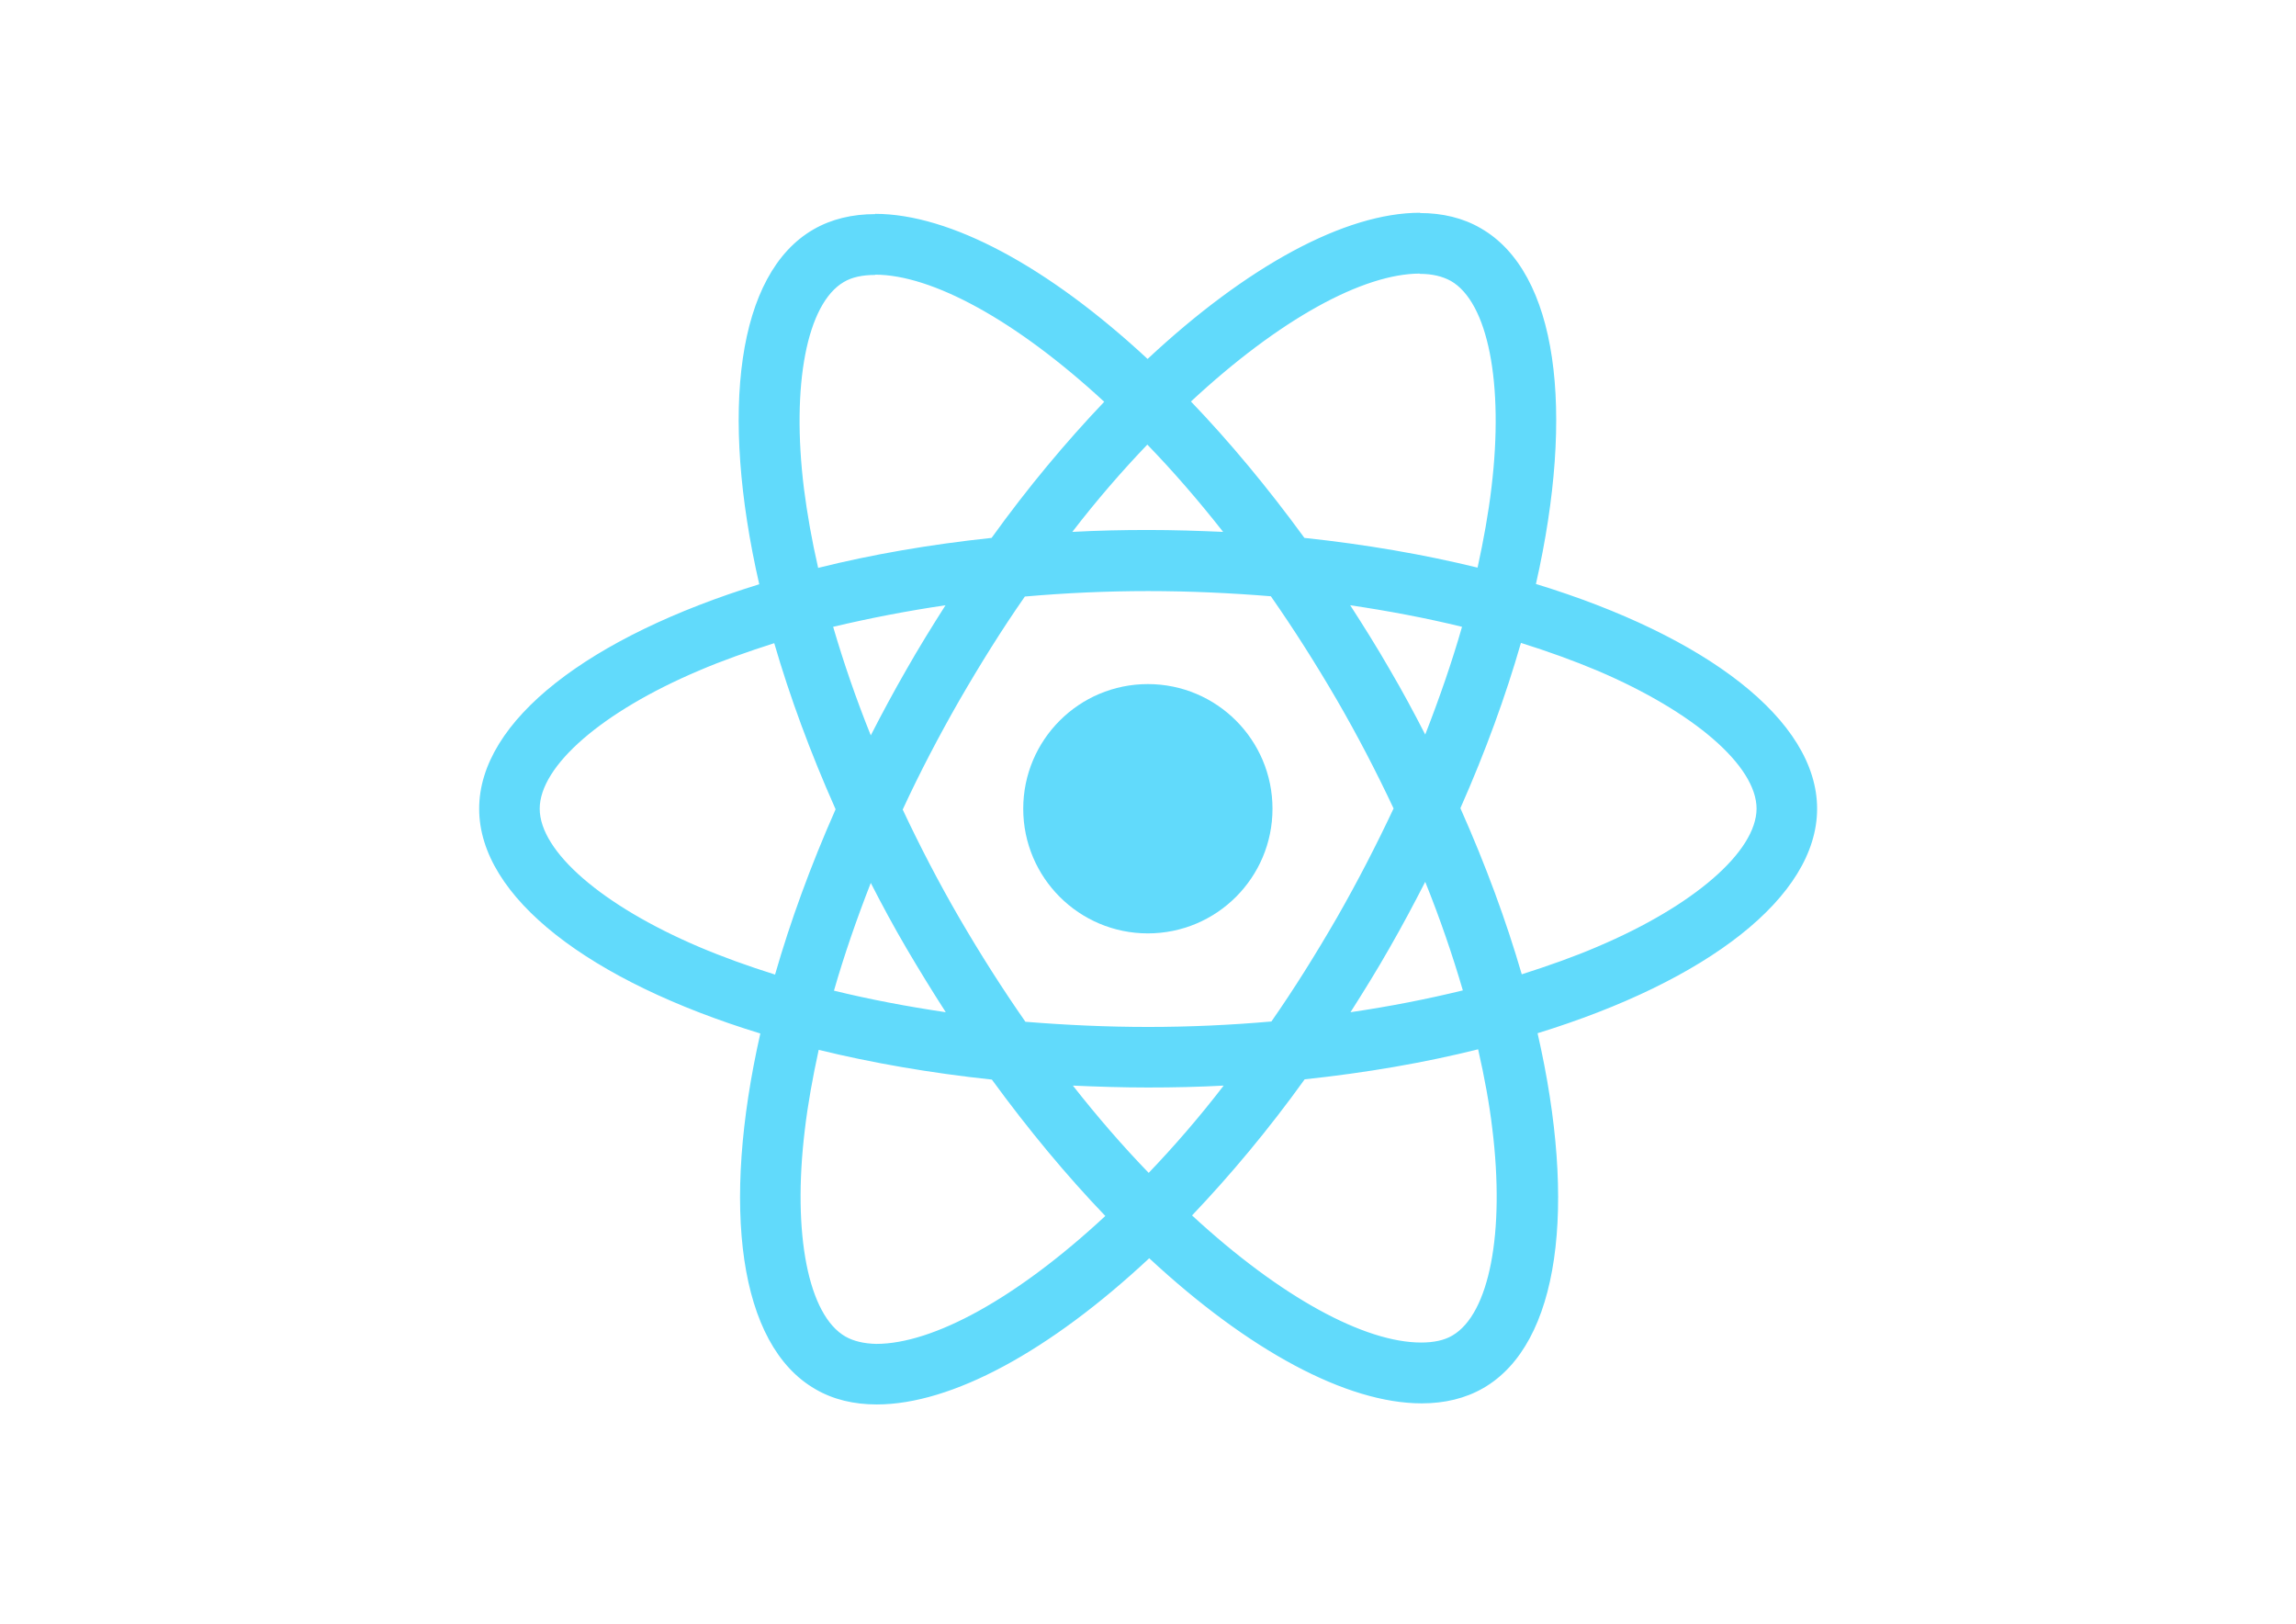
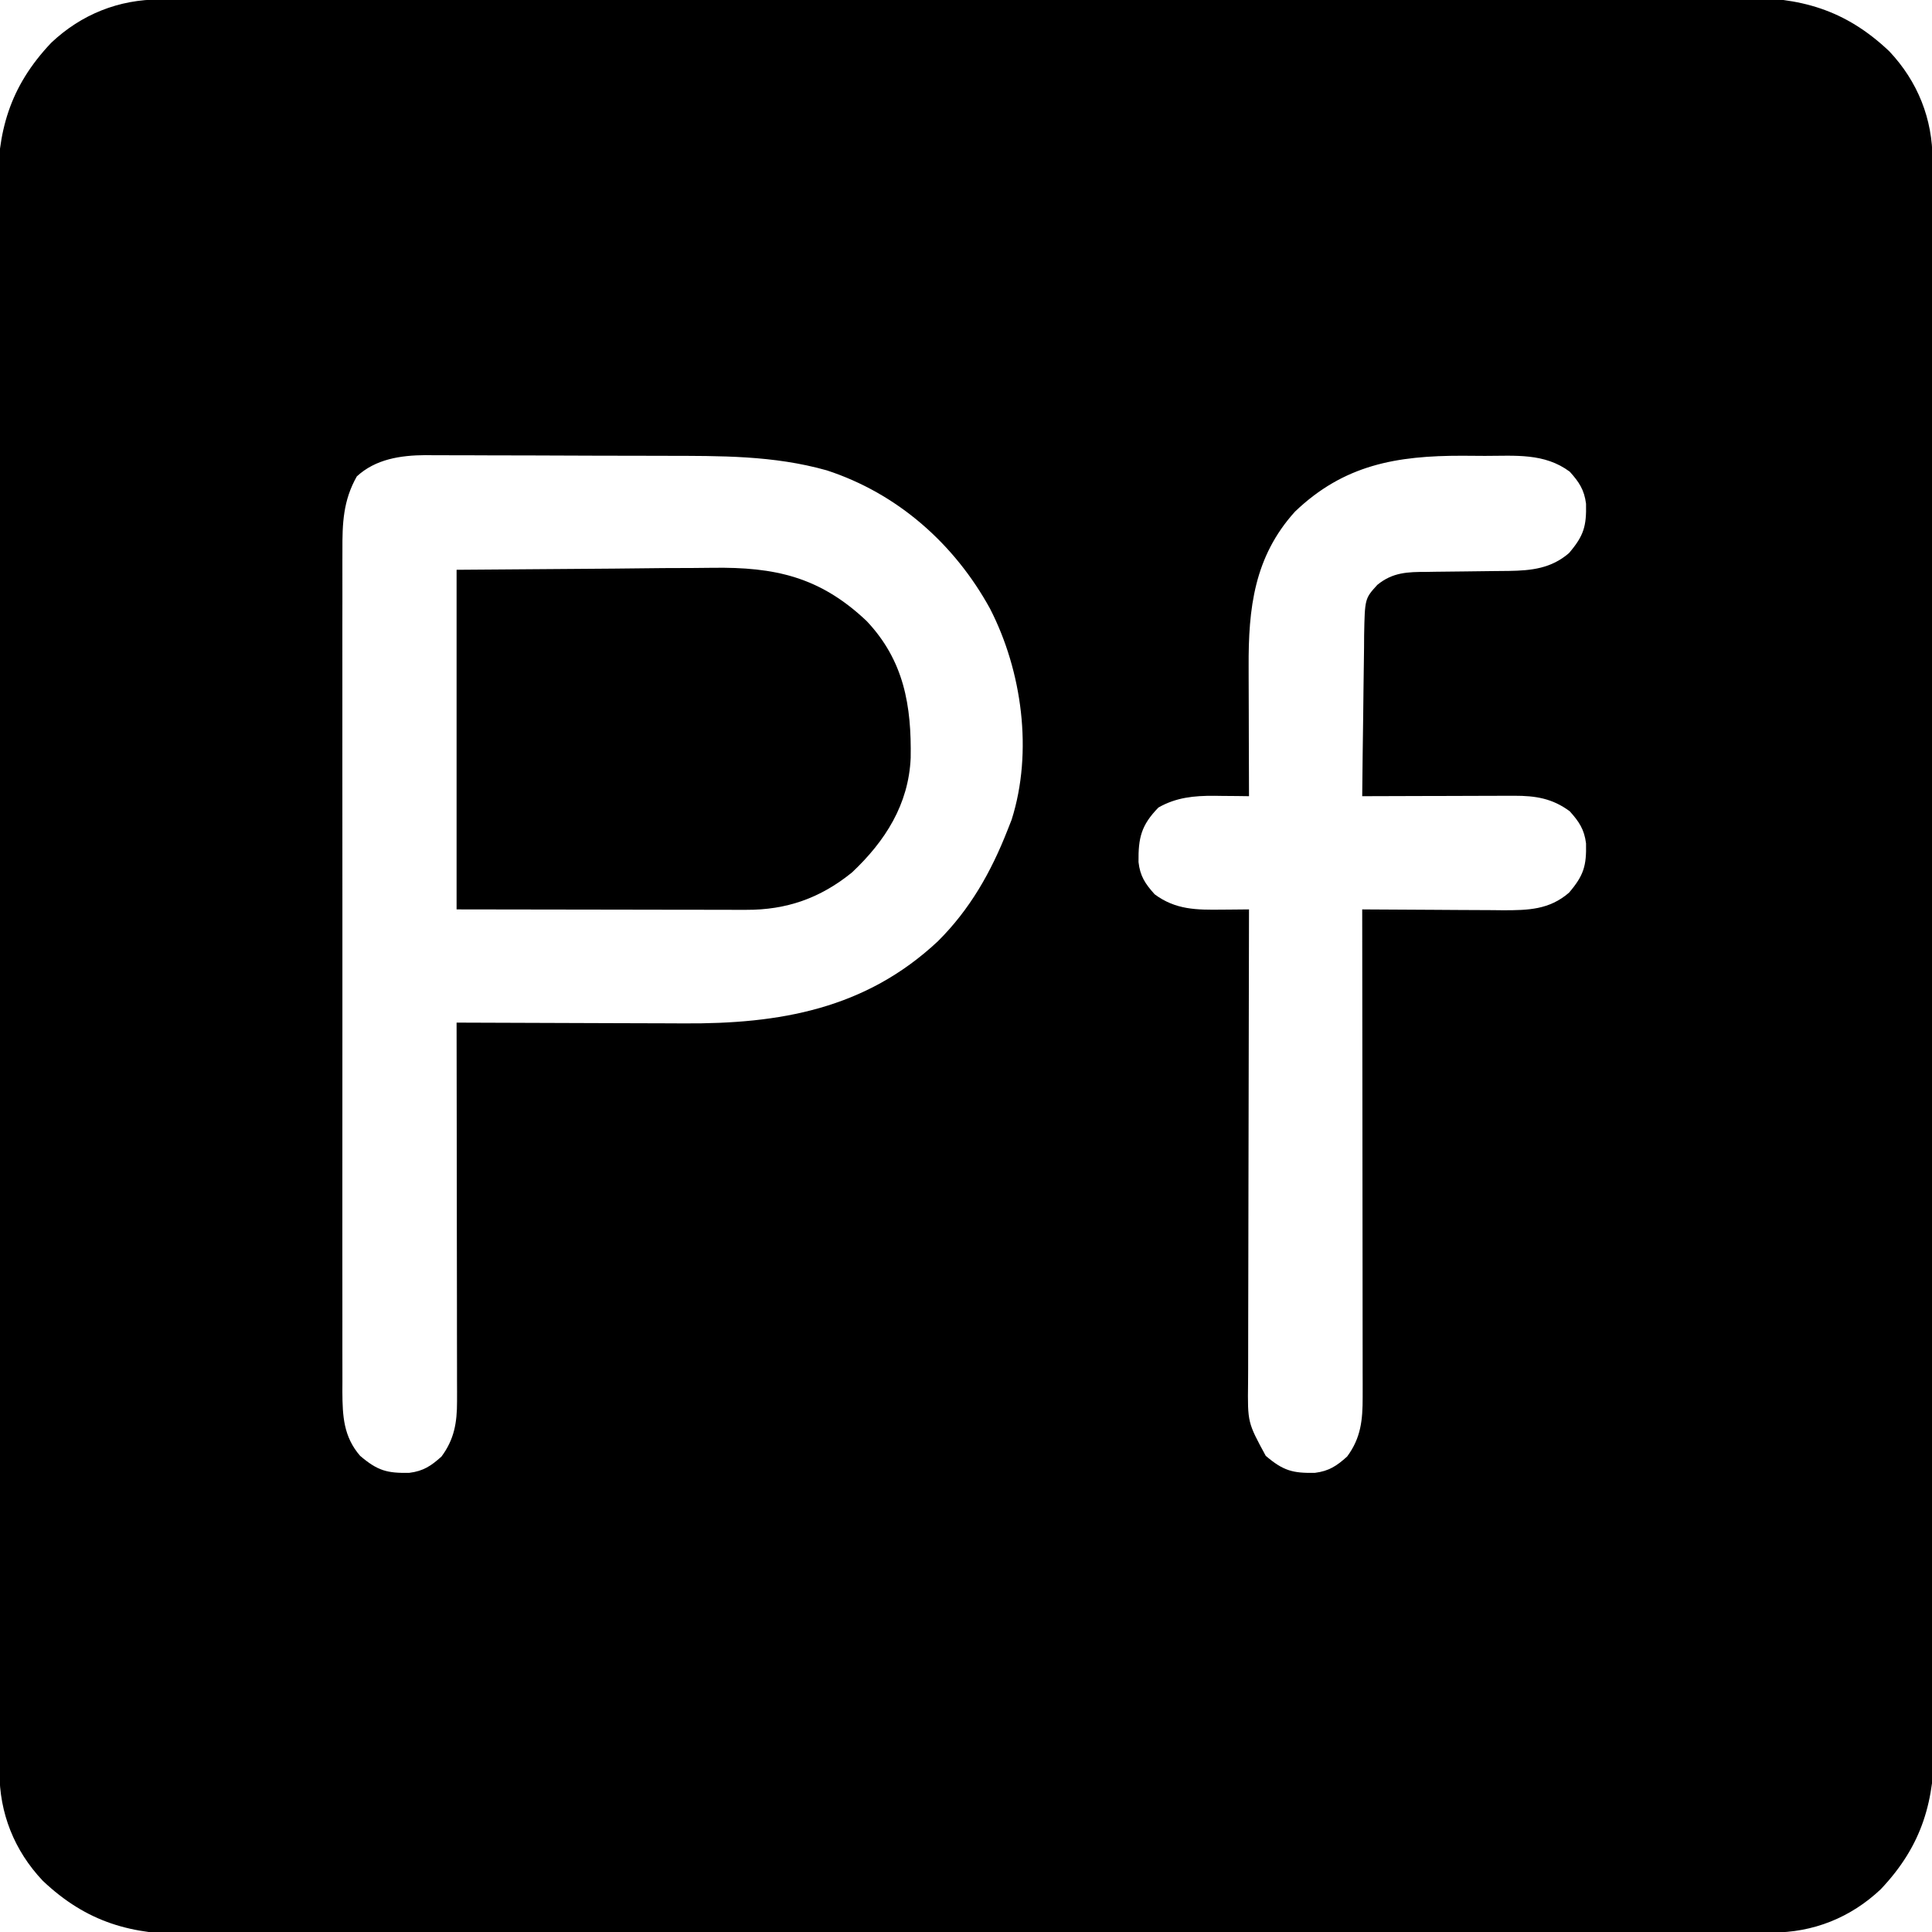
- <svg xmlns="http://www.w3.org/2000/svg" viewBox="0 0 841.9 595.3">
-   <g fill="#61DAFB">
-     <path d="M666.3 296.5c0-32.5-40.7-63.3-103.1-82.4 14.4-63.6 8-114.2-20.2-130.4-6.5-3.8-14.1-5.6-22.4-5.6v22.3c4.6 0 8.3.9 11.4 2.6 13.6 7.8 19.5 37.5 14.9 75.7-1.1 9.4-2.9 19.3-5.1 29.4-19.6-4.8-41-8.5-63.5-10.9-13.5-18.5-27.5-35.3-41.6-50 32.6-30.3 63.2-46.9 84-46.9V78c-27.5 0-63.5 19.6-99.9 53.6-36.4-33.8-72.4-53.2-99.9-53.2v22.3c20.7 0 51.4 16.5 84 46.6-14 14.7-28 31.4-41.3 49.9-22.6 2.4-44 6.1-63.6 11-2.3-10-4-19.7-5.2-29-4.7-38.2 1.1-67.9 14.6-75.8 3-1.8 6.9-2.6 11.5-2.6V78.5c-8.4 0-16 1.8-22.6 5.6-28.1 16.2-34.4 66.7-19.9 130.1-62.2 19.2-102.7 49.9-102.7 82.3 0 32.5 40.7 63.3 103.1 82.4-14.4 63.6-8 114.2 20.2 130.4 6.5 3.8 14.1 5.6 22.5 5.6 27.5 0 63.5-19.6 99.9-53.6 36.4 33.8 72.4 53.2 99.9 53.2 8.4 0 16-1.8 22.6-5.6 28.1-16.2 34.4-66.7 19.9-130.1 62-19.1 102.5-49.9 102.5-82.3zm-130.2-66.7c-3.7 12.9-8.3 26.2-13.5 39.5-4.1-8-8.4-16-13.1-24-4.6-8-9.5-15.8-14.4-23.4 14.2 2.1 27.9 4.7 41 7.9zm-45.8 106.5c-7.8 13.5-15.8 26.3-24.1 38.2-14.9 1.3-30 2-45.2 2-15.1 0-30.2-.7-45-1.9-8.3-11.9-16.4-24.6-24.2-38-7.6-13.1-14.5-26.4-20.8-39.8 6.2-13.4 13.2-26.8 20.7-39.9 7.8-13.5 15.8-26.3 24.1-38.2 14.9-1.3 30-2 45.2-2 15.1 0 30.2.7 45 1.9 8.3 11.9 16.4 24.6 24.2 38 7.6 13.1 14.5 26.4 20.8 39.8-6.3 13.4-13.2 26.8-20.7 39.9zm32.3-13c5.4 13.4 10 26.8 13.8 39.8-13.1 3.2-26.9 5.9-41.2 8 4.9-7.7 9.8-15.6 14.4-23.7 4.6-8 8.9-16.1 13-24.1zM421.2 430c-9.3-9.6-18.6-20.3-27.8-32 9 .4 18.2.7 27.5.7 9.4 0 18.7-.2 27.8-.7-9 11.7-18.3 22.4-27.5 32zm-74.4-58.9c-14.2-2.1-27.9-4.7-41-7.9 3.7-12.9 8.3-26.2 13.5-39.5 4.1 8 8.4 16 13.1 24 4.7 8 9.5 15.8 14.4 23.4zM420.7 163c9.3 9.6 18.6 20.3 27.8 32-9-.4-18.2-.7-27.5-.7-9.4 0-18.7.2-27.8.7 9-11.7 18.3-22.4 27.5-32zm-74 58.9c-4.9 7.7-9.8 15.6-14.4 23.7-4.6 8-8.9 16-13 24-5.4-13.4-10-26.8-13.8-39.8 13.1-3.1 26.9-5.8 41.2-7.9zm-90.5 125.2c-35.4-15.1-58.3-34.9-58.3-50.6 0-15.7 22.9-35.6 58.3-50.6 8.6-3.7 18-7 27.7-10.1 5.7 19.6 13.2 40 22.5 60.9-9.2 20.8-16.6 41.1-22.2 60.6-9.9-3.1-19.3-6.5-28-10.2zM310 490c-13.6-7.8-19.5-37.5-14.9-75.7 1.1-9.4 2.9-19.3 5.1-29.4 19.6 4.8 41 8.5 63.5 10.9 13.5 18.5 27.5 35.3 41.6 50-32.6 30.3-63.2 46.9-84 46.9-4.5-.1-8.3-1-11.3-2.7zm237.2-76.2c4.7 38.2-1.1 67.9-14.6 75.8-3 1.8-6.9 2.6-11.5 2.6-20.7 0-51.4-16.5-84-46.6 14-14.7 28-31.4 41.3-49.9 22.6-2.4 44-6.1 63.6-11 2.3 10.1 4.1 19.8 5.2 29.1zm38.5-66.7c-8.6 3.7-18 7-27.7 10.1-5.7-19.6-13.2-40-22.5-60.9 9.2-20.8 16.6-41.1 22.2-60.6 9.9 3.1 19.3 6.5 28.1 10.2 35.4 15.1 58.3 34.9 58.3 50.6-.1 15.7-23 35.6-58.4 50.6zM320.8 78.4z" />
-     <circle cx="420.9" cy="296.5" r="45.7" />
-     <path d="M520.5 78.1z" />
-   </g>
+ <svg xmlns="http://www.w3.org/2000/svg" version="1.1" width="512" height="512">
+   <path d="M0 0 C0.747 -0.003 1.494 -0.005 2.264 -0.008 C4.781 -0.016 7.298 -0.016 9.815 -0.017 C11.632 -0.021 13.45 -0.025 15.267 -0.03 C20.272 -0.042 25.278 -0.048 30.283 -0.052 C35.677 -0.058 41.071 -0.07 46.466 -0.081 C59.499 -0.105 72.533 -0.12 85.567 -0.133 C89.248 -0.136 92.929 -0.14 96.61 -0.144 C119.469 -0.17 142.327 -0.192 165.185 -0.204 C170.481 -0.207 175.776 -0.21 181.072 -0.213 C182.388 -0.214 183.704 -0.215 185.06 -0.215 C206.378 -0.228 227.695 -0.261 249.013 -0.303 C270.898 -0.345 292.783 -0.369 314.668 -0.374 C326.956 -0.378 339.244 -0.389 351.532 -0.422 C361.999 -0.45 372.465 -0.461 382.931 -0.45 C388.269 -0.445 393.607 -0.448 398.945 -0.472 C403.838 -0.495 408.73 -0.494 413.623 -0.475 C415.387 -0.472 417.152 -0.478 418.916 -0.493 C434.695 -0.619 446.571 2.607 458.313 13.719 C465.868 21.722 469.797 31.649 469.778 42.496 C469.781 43.243 469.784 43.99 469.786 44.759 C469.794 47.276 469.795 49.793 469.795 52.311 C469.799 54.128 469.804 55.945 469.808 57.763 C469.82 62.768 469.826 67.773 469.831 72.779 C469.837 78.173 469.848 83.567 469.859 88.961 C469.883 101.995 469.898 115.029 469.911 128.063 C469.915 131.744 469.919 135.425 469.923 139.106 C469.948 161.964 469.97 184.823 469.982 207.681 C469.985 212.976 469.988 218.272 469.991 223.567 C469.992 224.884 469.993 226.2 469.994 227.556 C470.006 248.873 470.039 270.191 470.081 291.509 C470.124 313.394 470.147 335.279 470.152 357.164 C470.156 369.452 470.168 381.74 470.2 394.028 C470.228 404.494 470.239 414.96 470.228 425.427 C470.223 430.765 470.226 436.103 470.251 441.441 C470.273 446.334 470.272 451.226 470.254 456.119 C470.251 457.883 470.256 459.648 470.271 461.412 C470.398 477.191 467.171 489.066 456.059 500.809 C448.057 508.364 438.129 512.293 427.282 512.274 C426.536 512.277 425.789 512.279 425.019 512.282 C422.502 512.29 419.985 512.29 417.468 512.291 C415.65 512.295 413.833 512.299 412.016 512.304 C407.01 512.316 402.005 512.322 397 512.326 C391.605 512.332 386.211 512.344 380.817 512.355 C367.783 512.379 354.749 512.394 341.716 512.407 C338.034 512.41 334.353 512.414 330.672 512.418 C307.814 512.444 284.956 512.466 262.097 512.478 C256.802 512.481 251.506 512.484 246.211 512.487 C244.237 512.488 244.237 512.488 242.222 512.489 C220.905 512.502 199.587 512.535 178.27 512.577 C156.385 512.619 134.499 512.643 112.614 512.648 C100.326 512.652 88.038 512.663 75.75 512.696 C65.284 512.724 54.818 512.735 44.352 512.724 C39.013 512.719 33.675 512.722 28.337 512.747 C23.444 512.769 18.552 512.768 13.66 512.749 C11.895 512.747 10.131 512.752 8.366 512.767 C-7.412 512.893 -19.288 509.667 -31.031 498.555 C-38.585 490.552 -42.514 480.625 -42.496 469.778 C-42.498 469.031 -42.501 468.284 -42.504 467.515 C-42.511 464.998 -42.512 462.481 -42.513 459.963 C-42.517 458.146 -42.521 456.329 -42.526 454.511 C-42.538 449.506 -42.544 444.501 -42.548 439.495 C-42.554 434.101 -42.566 428.707 -42.576 423.313 C-42.601 410.279 -42.616 397.245 -42.628 384.211 C-42.632 380.53 -42.636 376.849 -42.64 373.168 C-42.665 350.31 -42.688 327.451 -42.7 304.593 C-42.703 299.298 -42.706 294.002 -42.709 288.707 C-42.71 286.732 -42.71 286.732 -42.711 284.718 C-42.724 263.401 -42.757 242.083 -42.799 220.765 C-42.841 198.88 -42.865 176.995 -42.87 155.11 C-42.873 142.822 -42.885 130.534 -42.918 118.246 C-42.946 107.78 -42.957 97.314 -42.946 86.847 C-42.941 81.509 -42.943 76.171 -42.968 70.833 C-42.991 65.94 -42.99 61.048 -42.971 56.156 C-42.968 54.391 -42.974 52.626 -42.989 50.862 C-43.115 35.083 -39.888 23.208 -28.777 11.465 C-20.774 3.91 -10.847 -0.019 0 0 Z M52.204 126.387 C48.565 132.791 48.352 138.85 48.387 146.043 C48.384 147.024 48.381 148.005 48.378 149.016 C48.37 152.295 48.376 155.573 48.382 158.852 C48.38 161.206 48.376 163.56 48.372 165.914 C48.363 172.303 48.366 178.691 48.373 185.079 C48.377 191.087 48.374 197.095 48.371 203.103 C48.365 215.728 48.372 228.353 48.382 240.977 C48.391 251.803 48.39 262.629 48.381 273.454 C48.37 286.035 48.366 298.615 48.372 311.195 C48.375 317.851 48.375 324.508 48.369 331.164 C48.363 337.422 48.367 343.679 48.378 349.937 C48.381 352.234 48.38 354.53 48.376 356.827 C48.37 359.962 48.377 363.096 48.387 366.231 C48.383 367.14 48.378 368.048 48.374 368.985 C48.414 375.446 48.684 380.879 53.079 385.95 C57.692 389.888 60.231 390.582 66.133 390.453 C69.833 389.987 71.899 388.611 74.641 386.137 C78.029 381.581 78.768 377.131 78.761 371.55 C78.763 370.659 78.764 369.769 78.766 368.851 C78.762 367.888 78.758 366.924 78.755 365.931 C78.755 364.906 78.755 363.881 78.755 362.825 C78.755 359.443 78.747 356.062 78.739 352.68 C78.737 350.333 78.736 347.986 78.735 345.639 C78.731 339.466 78.721 333.293 78.71 327.12 C78.7 320.819 78.695 314.518 78.69 308.217 C78.679 295.857 78.662 283.497 78.641 271.137 C79.558 271.141 80.474 271.146 81.419 271.15 C90.126 271.191 98.833 271.221 107.54 271.241 C112.014 271.251 116.489 271.265 120.964 271.288 C125.295 271.31 129.626 271.322 133.957 271.327 C135.596 271.33 137.236 271.338 138.875 271.348 C164.181 271.51 186.983 267.581 206.198 249.572 C214.708 241.113 220.289 231.235 224.641 220.137 C225.183 218.764 225.183 218.764 225.735 217.364 C231.434 199.368 228.495 177.951 220.016 161.45 C210.592 144.261 195.484 130.895 176.731 124.782 C162.606 120.801 148.529 120.962 133.977 120.934 C132.995 120.931 132.012 120.928 130.999 120.925 C125.808 120.91 120.617 120.901 115.426 120.897 C110.086 120.891 104.746 120.867 99.405 120.839 C95.275 120.82 91.145 120.815 87.015 120.813 C85.047 120.81 83.078 120.802 81.109 120.789 C78.353 120.772 75.598 120.774 72.842 120.781 C72.041 120.771 71.239 120.762 70.414 120.753 C63.8 120.801 57.192 121.783 52.204 126.387 Z M300.833 135.715 C289.992 147.695 288.458 161.379 288.544 176.86 C288.546 178.339 288.546 178.339 288.548 179.848 C288.553 182.965 288.566 186.082 288.579 189.2 C288.584 191.326 288.588 193.453 288.592 195.58 C288.603 200.766 288.621 205.951 288.641 211.137 C287.619 211.123 286.596 211.109 285.542 211.095 C284.183 211.084 282.824 211.073 281.465 211.063 C280.458 211.048 280.458 211.048 279.429 211.033 C274.085 211.002 269.334 211.459 264.641 214.137 C260.05 218.843 259.286 222.206 259.36 228.594 C259.773 232.329 261.15 234.376 263.641 237.137 C269.188 241.262 274.749 241.283 281.454 241.2 C282.493 241.193 282.493 241.193 283.553 241.186 C285.249 241.174 286.945 241.156 288.641 241.137 C288.638 242.171 288.638 242.171 288.636 243.226 C288.591 260.01 288.558 276.795 288.538 293.58 C288.527 301.697 288.513 309.814 288.49 317.931 C288.47 325.007 288.458 332.083 288.453 339.159 C288.45 342.904 288.444 346.65 288.43 350.395 C288.414 354.58 288.413 358.765 288.414 362.95 C288.407 364.187 288.4 365.424 288.392 366.699 C288.265 377.095 288.265 377.095 293.079 385.95 C297.692 389.888 300.231 390.582 306.133 390.453 C309.833 389.987 311.899 388.611 314.641 386.137 C318.314 381.197 318.767 376.433 318.761 370.411 C318.763 369.268 318.764 368.125 318.766 366.948 C318.762 365.703 318.758 364.459 318.755 363.177 C318.755 361.859 318.755 360.542 318.755 359.184 C318.755 355.58 318.75 351.975 318.743 348.37 C318.736 344.599 318.736 340.829 318.735 337.059 C318.732 329.923 318.723 322.786 318.713 315.65 C318.702 307.525 318.697 299.399 318.692 291.273 C318.681 274.561 318.664 257.849 318.641 241.137 C319.189 241.141 319.738 241.146 320.303 241.15 C326.029 241.195 331.756 241.225 337.483 241.247 C339.618 241.257 341.752 241.271 343.887 241.288 C346.963 241.312 350.038 241.324 353.114 241.332 C354.062 241.343 355.01 241.353 355.987 241.364 C362.644 241.365 368.222 241.234 373.454 236.7 C377.392 232.086 378.087 229.547 377.958 223.645 C377.491 219.945 376.116 217.879 373.641 215.137 C369.046 211.72 364.569 211.008 358.943 211.023 C358.042 211.024 357.142 211.024 356.214 211.024 C355.255 211.029 354.297 211.034 353.309 211.039 C351.822 211.041 351.822 211.041 350.304 211.044 C347.145 211.049 343.987 211.062 340.829 211.075 C338.684 211.08 336.538 211.084 334.393 211.088 C329.143 211.099 323.892 211.116 318.641 211.137 C318.708 203.965 318.798 196.794 318.904 189.622 C318.937 187.183 318.965 184.743 318.988 182.304 C319.021 178.796 319.074 175.289 319.13 171.782 C319.136 170.692 319.142 169.602 319.149 168.479 C319.337 158.774 319.337 158.774 322.641 155.137 C326.727 151.792 330.676 151.696 335.758 151.696 C336.534 151.682 337.309 151.669 338.108 151.656 C340.577 151.615 343.047 151.593 345.516 151.575 C347.979 151.551 350.441 151.522 352.903 151.483 C354.431 151.459 355.959 151.444 357.488 151.439 C363.511 151.352 368.75 150.776 373.454 146.7 C377.392 142.086 378.087 139.547 377.958 133.645 C377.491 129.945 376.116 127.879 373.641 125.137 C366.915 120.136 359.191 120.951 351.161 120.952 C349.175 120.95 347.189 120.931 345.204 120.912 C327.735 120.886 313.819 123.291 300.833 135.715 Z " fill="#000000" transform="translate(42.35876,-0.1370144)" />
+   <path d="M0 0 C20.635 -0.155 20.635 -0.155 41.688 -0.312 C46.007 -0.358 50.326 -0.404 54.776 -0.45 C60.113 -0.473 60.113 -0.473 62.623 -0.477 C64.35 -0.485 66.077 -0.502 67.804 -0.528 C84.336 -0.761 96.265 1.842 108.672 13.582 C118.613 24.112 120.57 36.064 120.34 49.859 C119.795 62.197 113.6 71.891 104.812 80.188 C96.391 87.039 87.409 90.163 76.743 90.114 C75.9 90.114 75.057 90.114 74.189 90.114 C71.464 90.113 68.74 90.106 66.016 90.098 C64.332 90.096 62.648 90.095 60.964 90.095 C54.726 90.089 48.488 90.075 42.25 90.062 C28.308 90.042 14.365 90.021 0 90 C0 60.3 0 30.6 0 0 Z " fill="#000000" transform="translate(121,151)" />
</svg>
